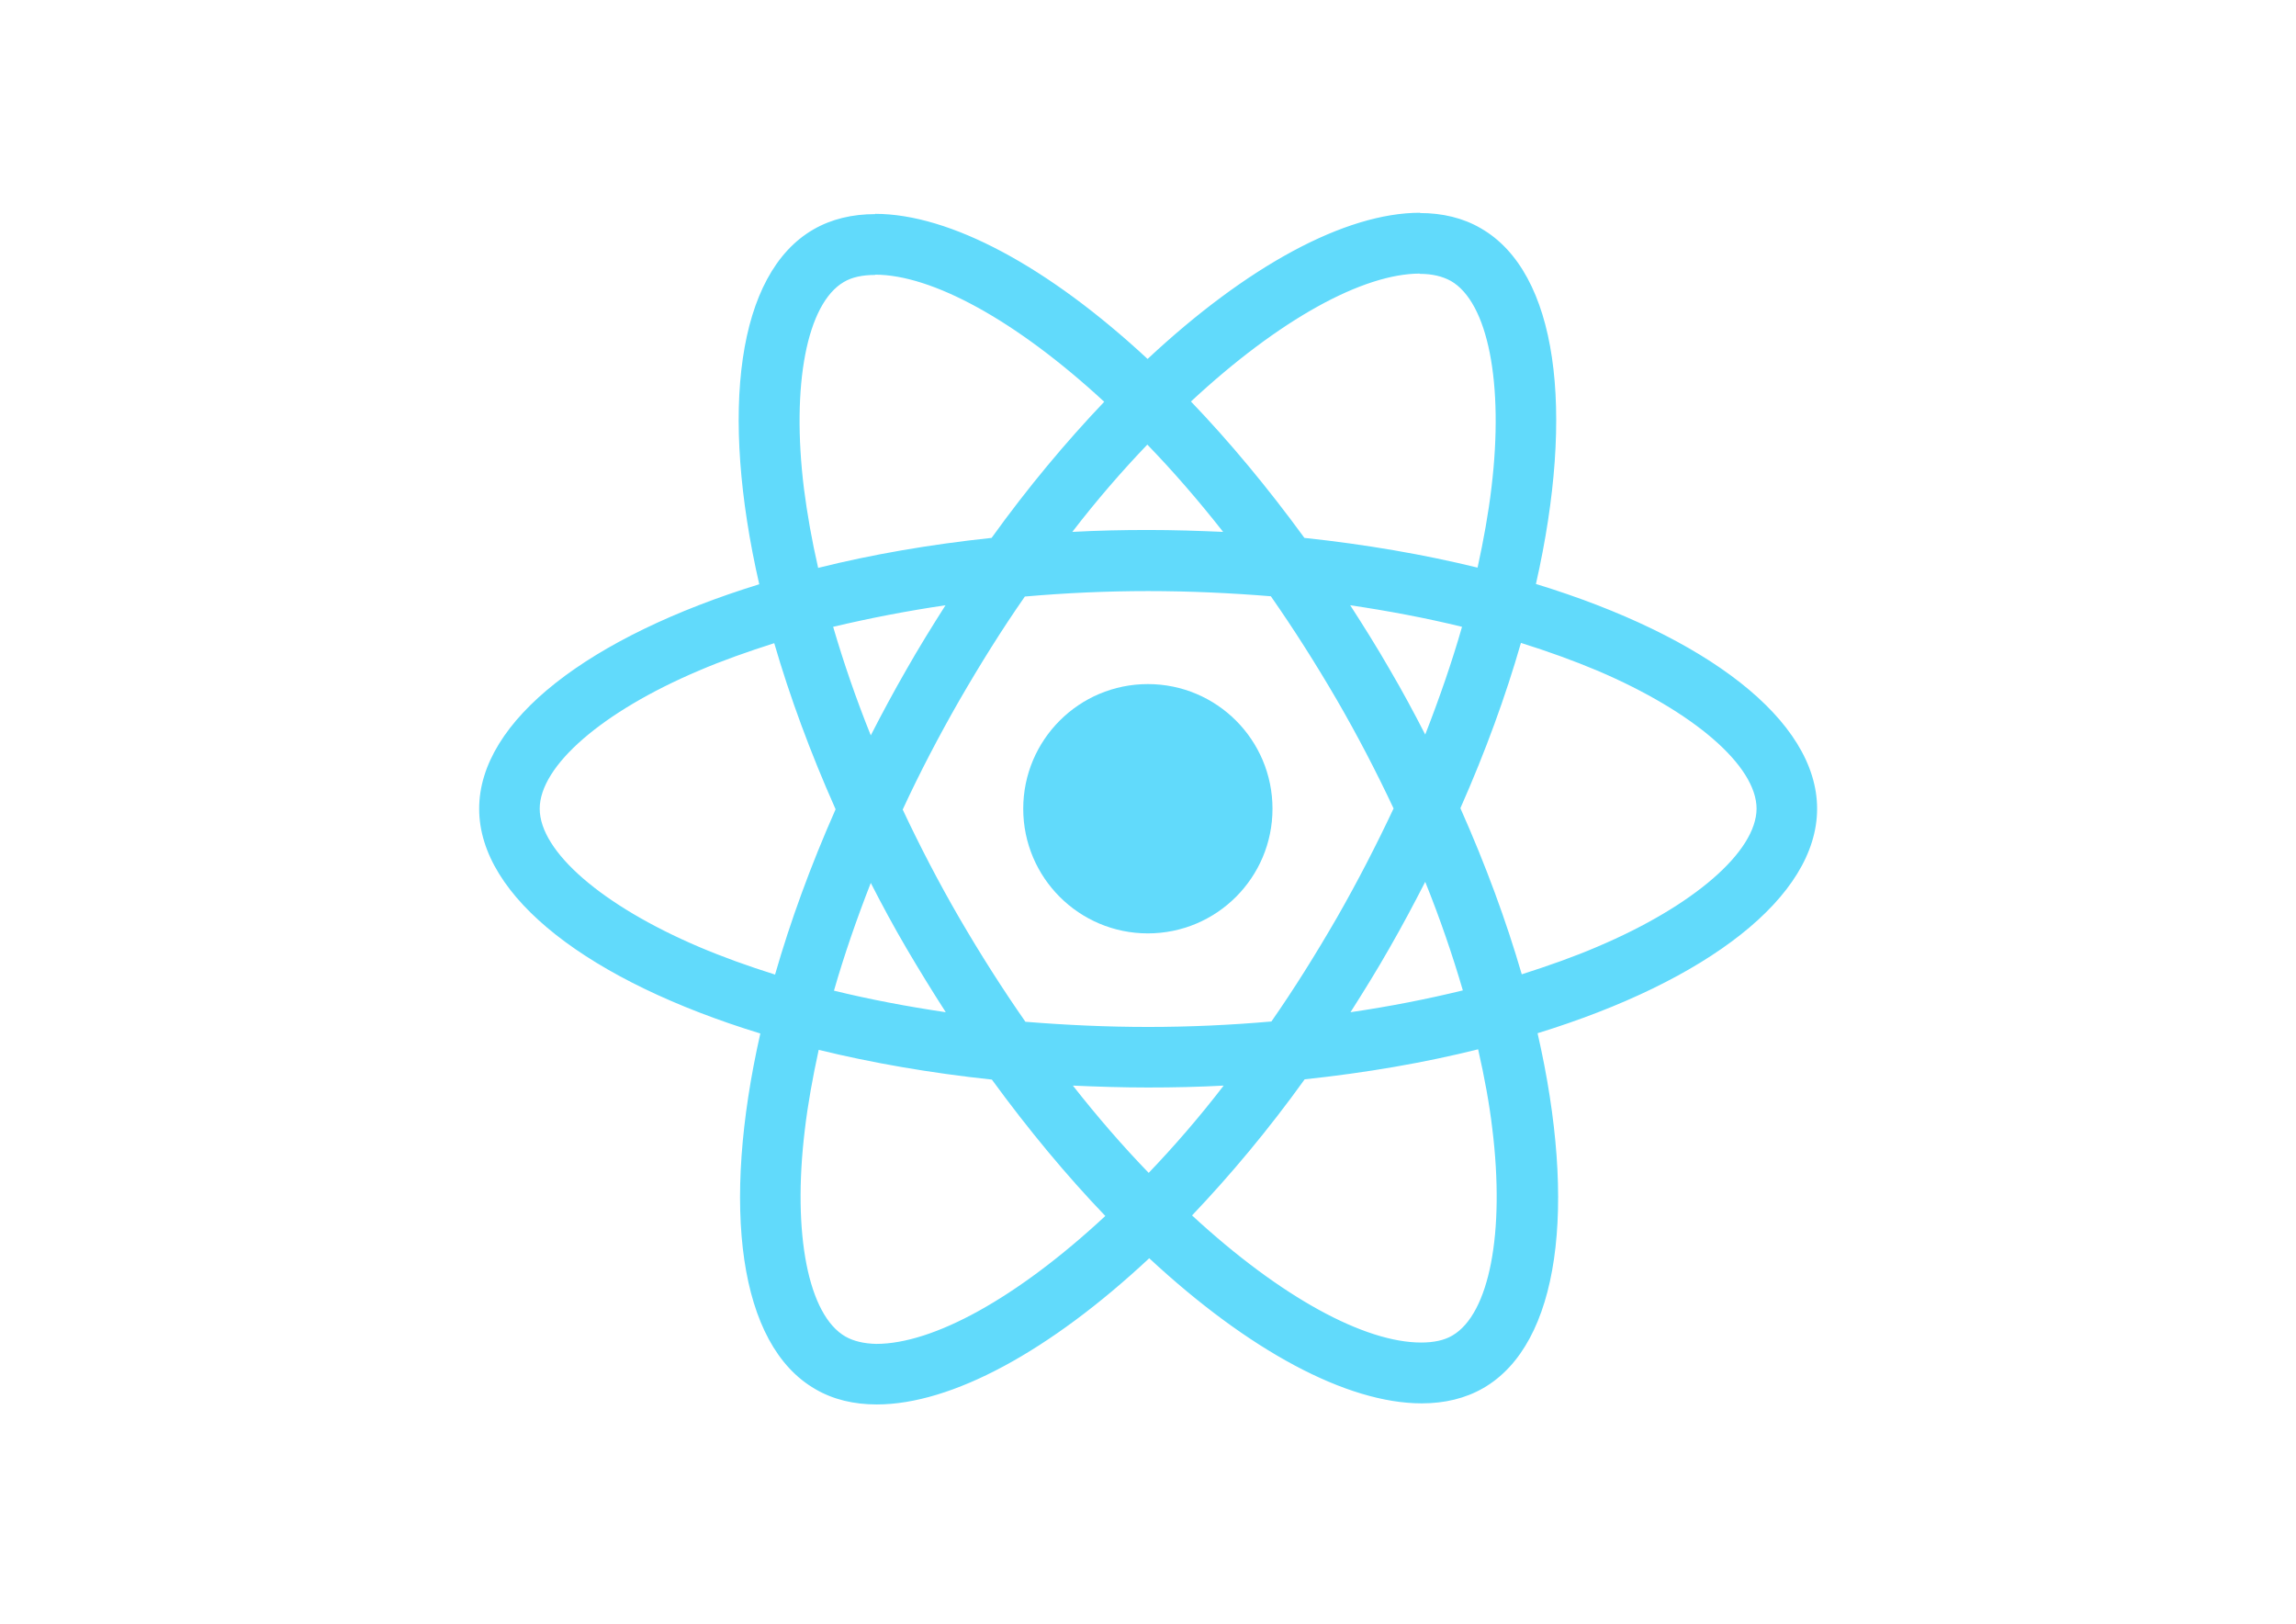
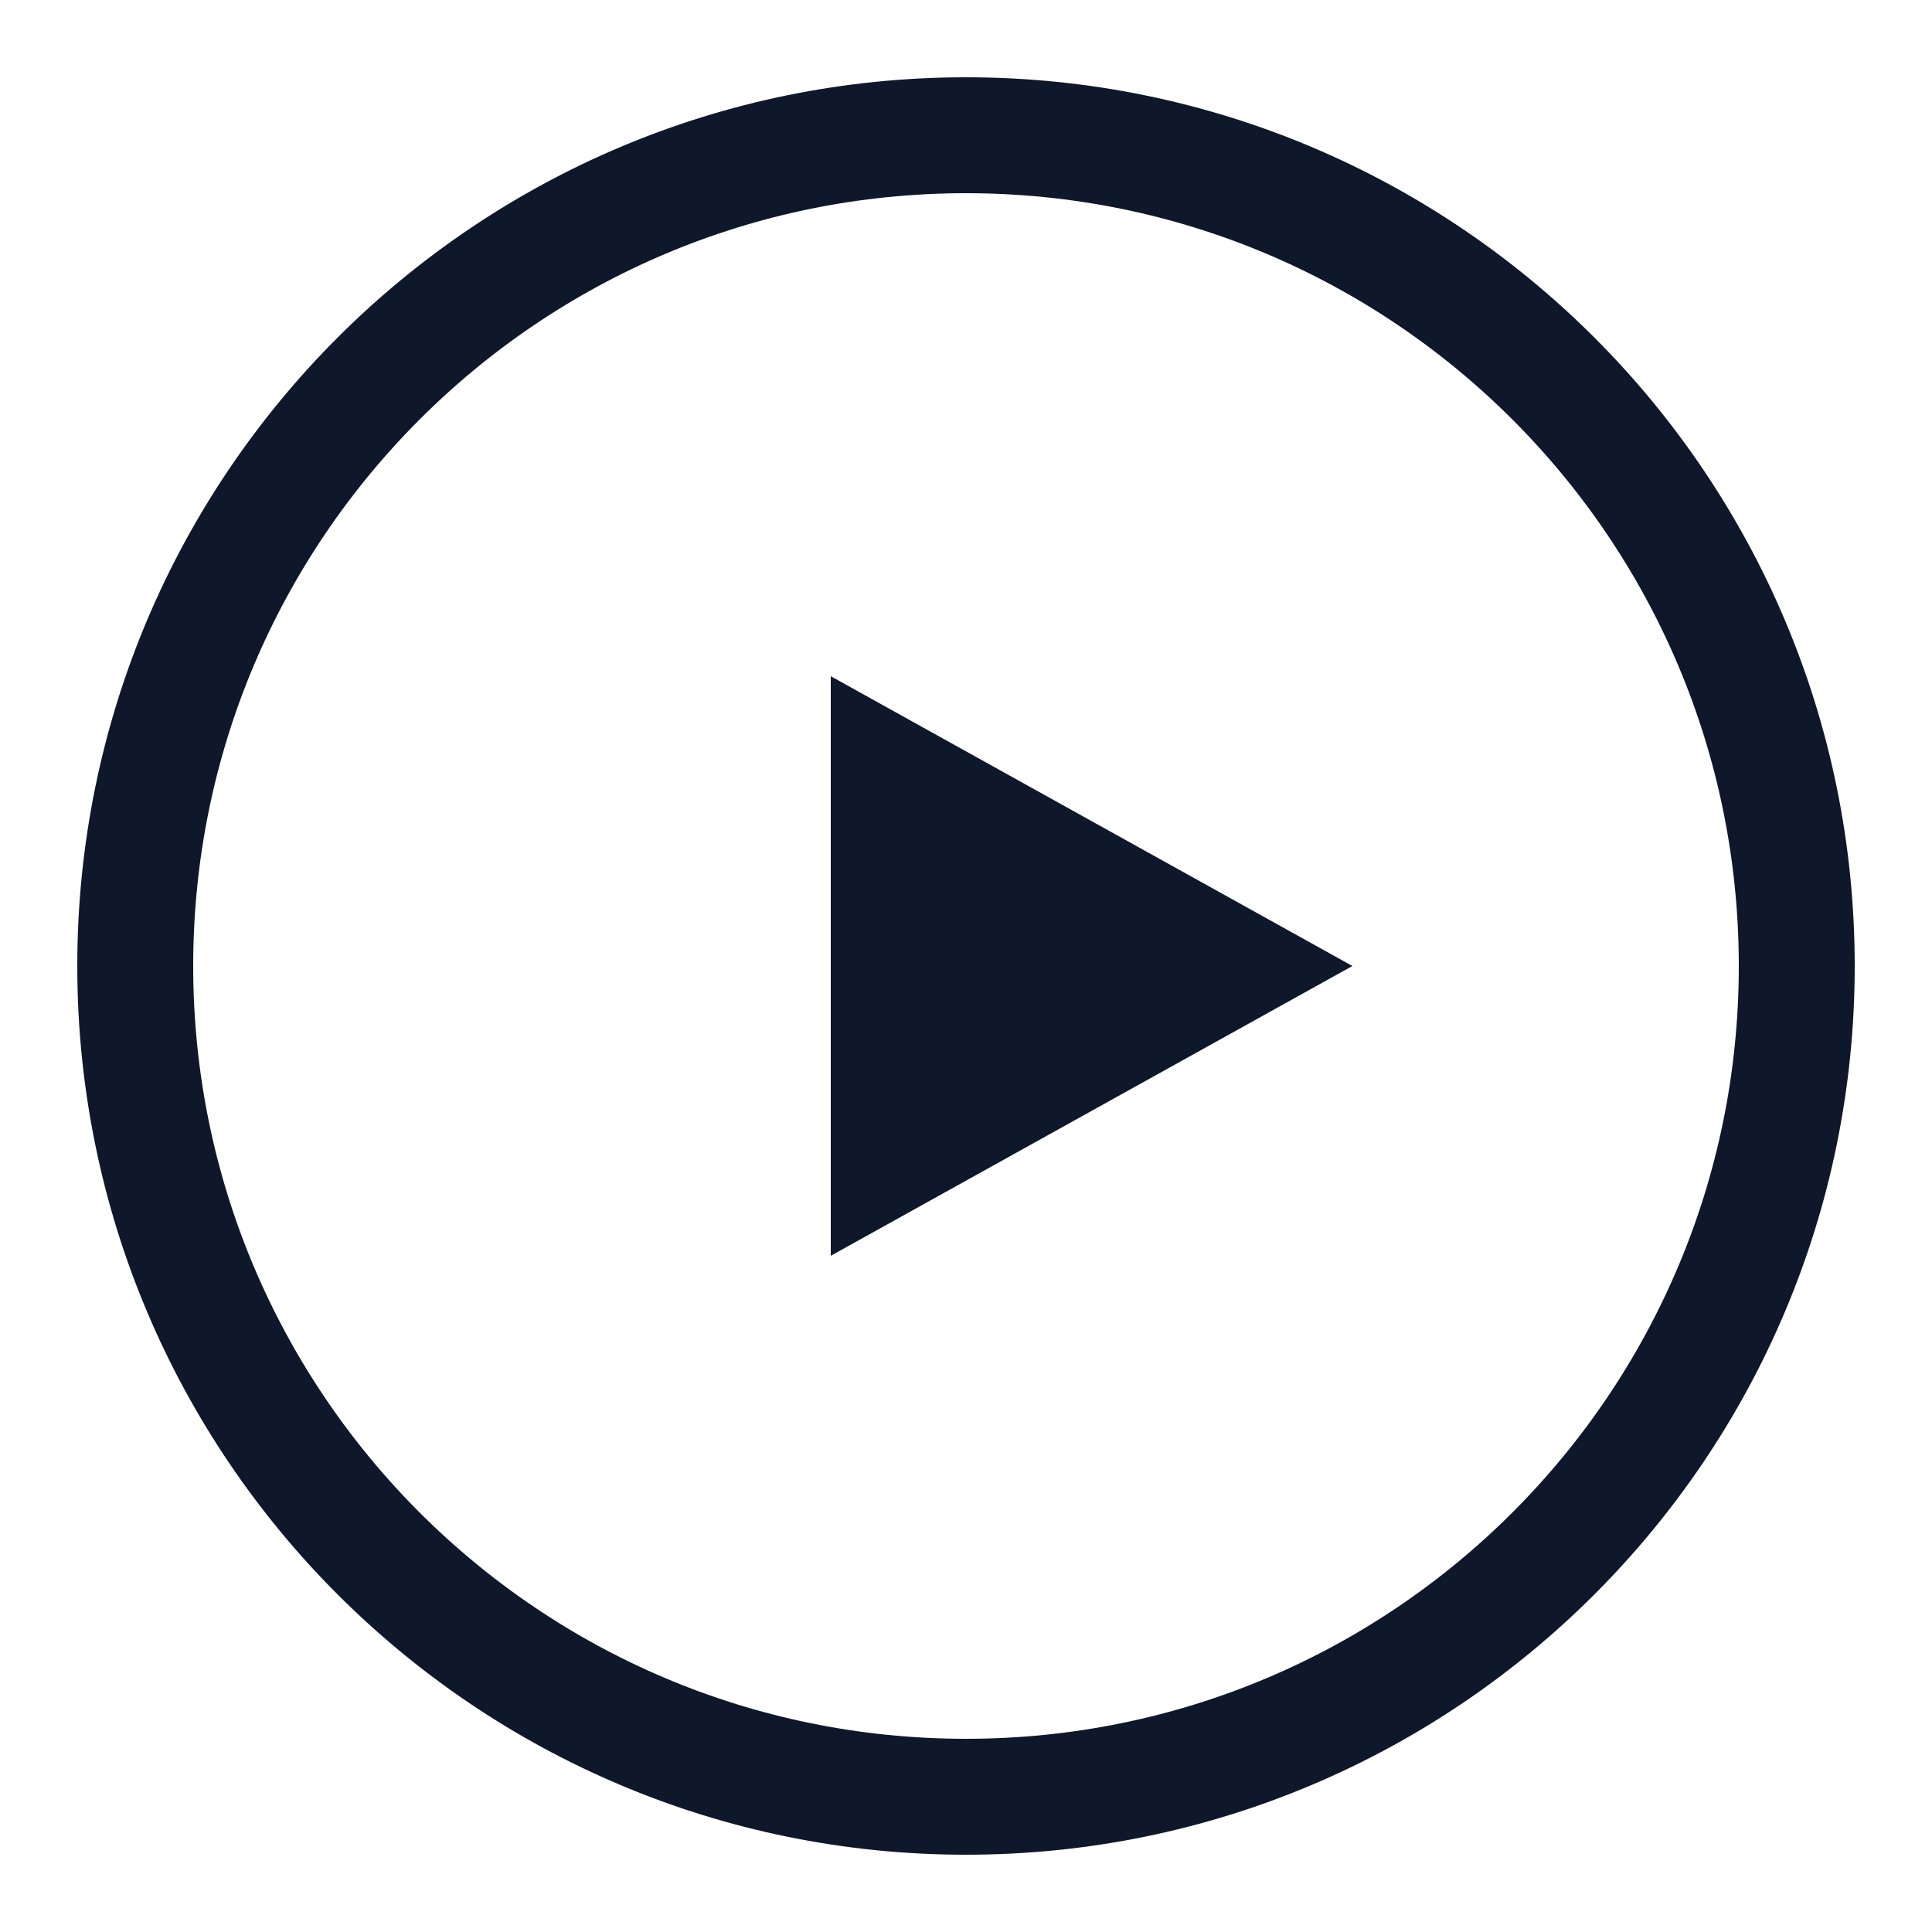
- <svg xmlns="http://www.w3.org/2000/svg" viewBox="0 0 841.9 595.3">
-   <g fill="#61DAFB">
-     <path d="M666.3 296.5c0-32.5-40.7-63.3-103.1-82.4 14.4-63.6 8-114.2-20.2-130.4-6.5-3.8-14.1-5.6-22.4-5.6v22.3c4.6 0 8.3.9 11.4 2.6 13.6 7.8 19.5 37.5 14.9 75.7-1.1 9.4-2.9 19.3-5.1 29.4-19.6-4.8-41-8.5-63.5-10.9-13.5-18.5-27.5-35.3-41.6-50 32.6-30.3 63.2-46.9 84-46.9V78c-27.5 0-63.5 19.6-99.9 53.6-36.4-33.8-72.4-53.2-99.9-53.2v22.3c20.7 0 51.4 16.5 84 46.6-14 14.7-28 31.4-41.3 49.9-22.6 2.4-44 6.1-63.6 11-2.3-10-4-19.7-5.2-29-4.7-38.2 1.1-67.9 14.6-75.8 3-1.8 6.9-2.6 11.5-2.6V78.5c-8.4 0-16 1.8-22.6 5.6-28.1 16.2-34.4 66.7-19.9 130.1-62.2 19.2-102.7 49.9-102.7 82.3 0 32.5 40.7 63.3 103.1 82.4-14.4 63.6-8 114.2 20.2 130.4 6.5 3.8 14.1 5.6 22.5 5.6 27.5 0 63.5-19.6 99.9-53.6 36.4 33.8 72.4 53.2 99.9 53.2 8.4 0 16-1.8 22.6-5.6 28.1-16.2 34.4-66.7 19.9-130.1 62-19.1 102.5-49.9 102.5-82.3zm-130.2-66.7c-3.7 12.9-8.3 26.2-13.5 39.5-4.1-8-8.4-16-13.1-24-4.6-8-9.5-15.8-14.4-23.4 14.2 2.1 27.9 4.7 41 7.9zm-45.8 106.5c-7.8 13.5-15.8 26.3-24.1 38.2-14.9 1.3-30 2-45.2 2-15.1 0-30.2-.7-45-1.9-8.3-11.9-16.4-24.6-24.2-38-7.6-13.1-14.5-26.4-20.8-39.8 6.2-13.4 13.2-26.8 20.7-39.9 7.8-13.5 15.8-26.3 24.1-38.2 14.9-1.3 30-2 45.2-2 15.1 0 30.2.7 45 1.9 8.3 11.9 16.4 24.6 24.2 38 7.6 13.1 14.5 26.4 20.8 39.8-6.3 13.4-13.2 26.8-20.7 39.9zm32.3-13c5.4 13.4 10 26.8 13.8 39.8-13.1 3.2-26.9 5.9-41.2 8 4.9-7.7 9.8-15.6 14.4-23.7 4.6-8 8.9-16.1 13-24.1zM421.2 430c-9.3-9.6-18.6-20.3-27.8-32 9 .4 18.2.7 27.5.7 9.4 0 18.7-.2 27.8-.7-9 11.7-18.3 22.4-27.5 32zm-74.4-58.9c-14.2-2.1-27.9-4.7-41-7.9 3.7-12.9 8.3-26.2 13.5-39.5 4.1 8 8.4 16 13.1 24 4.7 8 9.5 15.8 14.4 23.4zM420.7 163c9.3 9.6 18.6 20.3 27.8 32-9-.4-18.2-.7-27.5-.7-9.4 0-18.7.2-27.8.7 9-11.7 18.3-22.4 27.5-32zm-74 58.9c-4.9 7.7-9.8 15.6-14.4 23.7-4.6 8-8.9 16-13 24-5.4-13.4-10-26.8-13.8-39.8 13.1-3.1 26.9-5.8 41.2-7.9zm-90.5 125.2c-35.4-15.1-58.3-34.9-58.3-50.6 0-15.7 22.9-35.6 58.3-50.6 8.6-3.7 18-7 27.7-10.1 5.7 19.6 13.2 40 22.5 60.9-9.2 20.8-16.6 41.1-22.2 60.6-9.9-3.1-19.3-6.5-28-10.2zM310 490c-13.6-7.8-19.5-37.5-14.9-75.7 1.1-9.4 2.9-19.3 5.1-29.4 19.6 4.8 41 8.5 63.5 10.9 13.5 18.5 27.5 35.3 41.6 50-32.6 30.3-63.2 46.9-84 46.9-4.5-.1-8.3-1-11.3-2.7zm237.2-76.2c4.7 38.2-1.1 67.9-14.6 75.8-3 1.8-6.9 2.6-11.5 2.6-20.7 0-51.4-16.5-84-46.6 14-14.7 28-31.4 41.3-49.9 22.6-2.4 44-6.1 63.6-11 2.3 10.1 4.1 19.8 5.2 29.1zm38.5-66.7c-8.6 3.7-18 7-27.7 10.1-5.7-19.6-13.2-40-22.5-60.9 9.2-20.8 16.6-41.1 22.2-60.6 9.9 3.1 19.3 6.5 28.1 10.2 35.4 15.1 58.3 34.9 58.3 50.6-.1 15.7-23 35.6-58.4 50.6zM320.8 78.4z" />
-     <circle cx="420.9" cy="296.5" r="45.7" />
-     <path d="M520.5 78.1z" />
-   </g>
+ <svg xmlns="http://www.w3.org/2000/svg" viewBox="0 0 200 200">
+   <circle cx="100" cy="100" r="86" fill="none" stroke="#0f172a" stroke-width="12" />
+   <path d="M86 70L140 100L86 130Z" fill="#0f172a" />
</svg>
